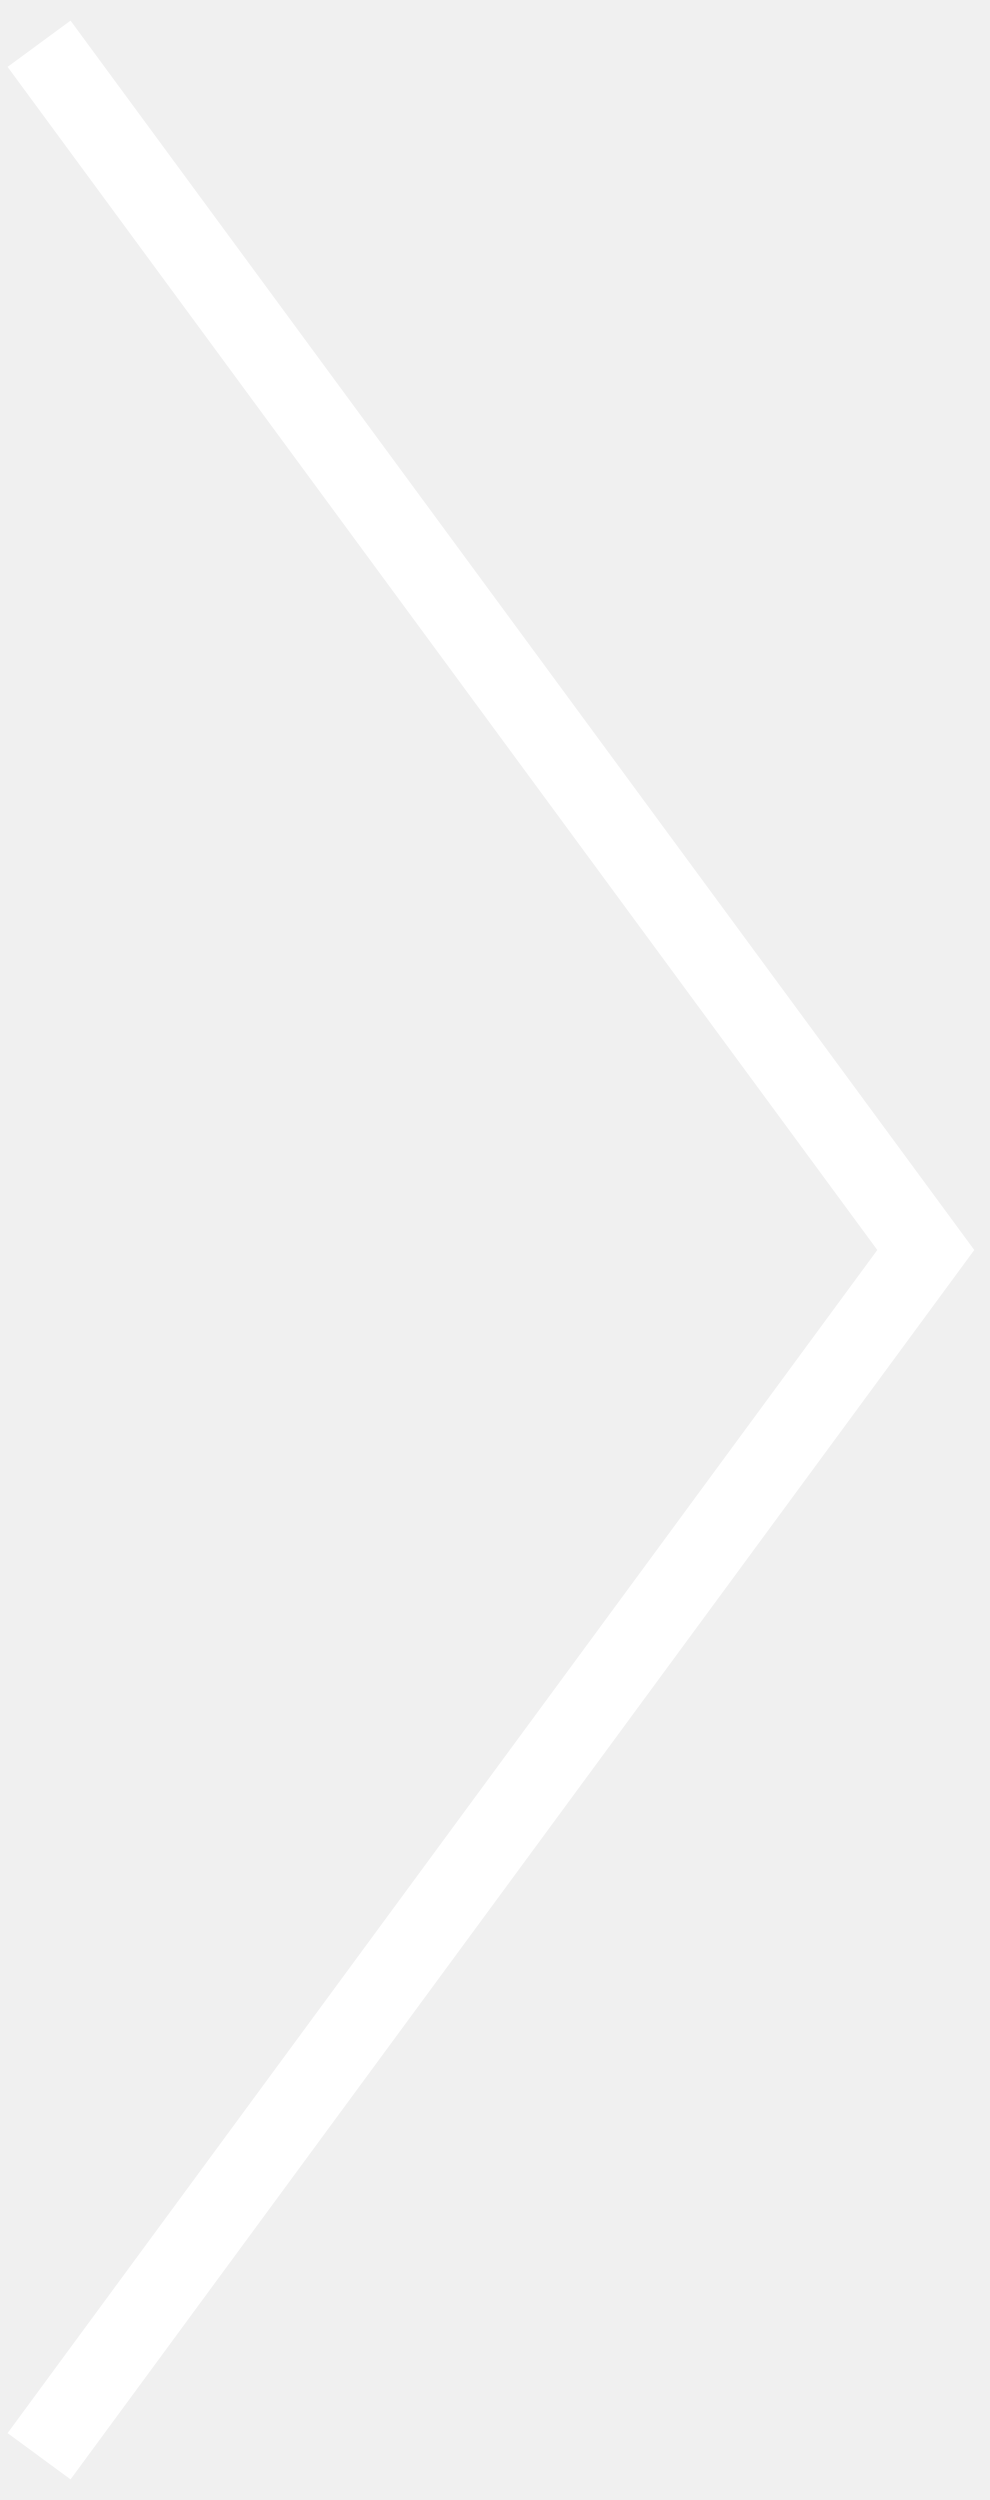
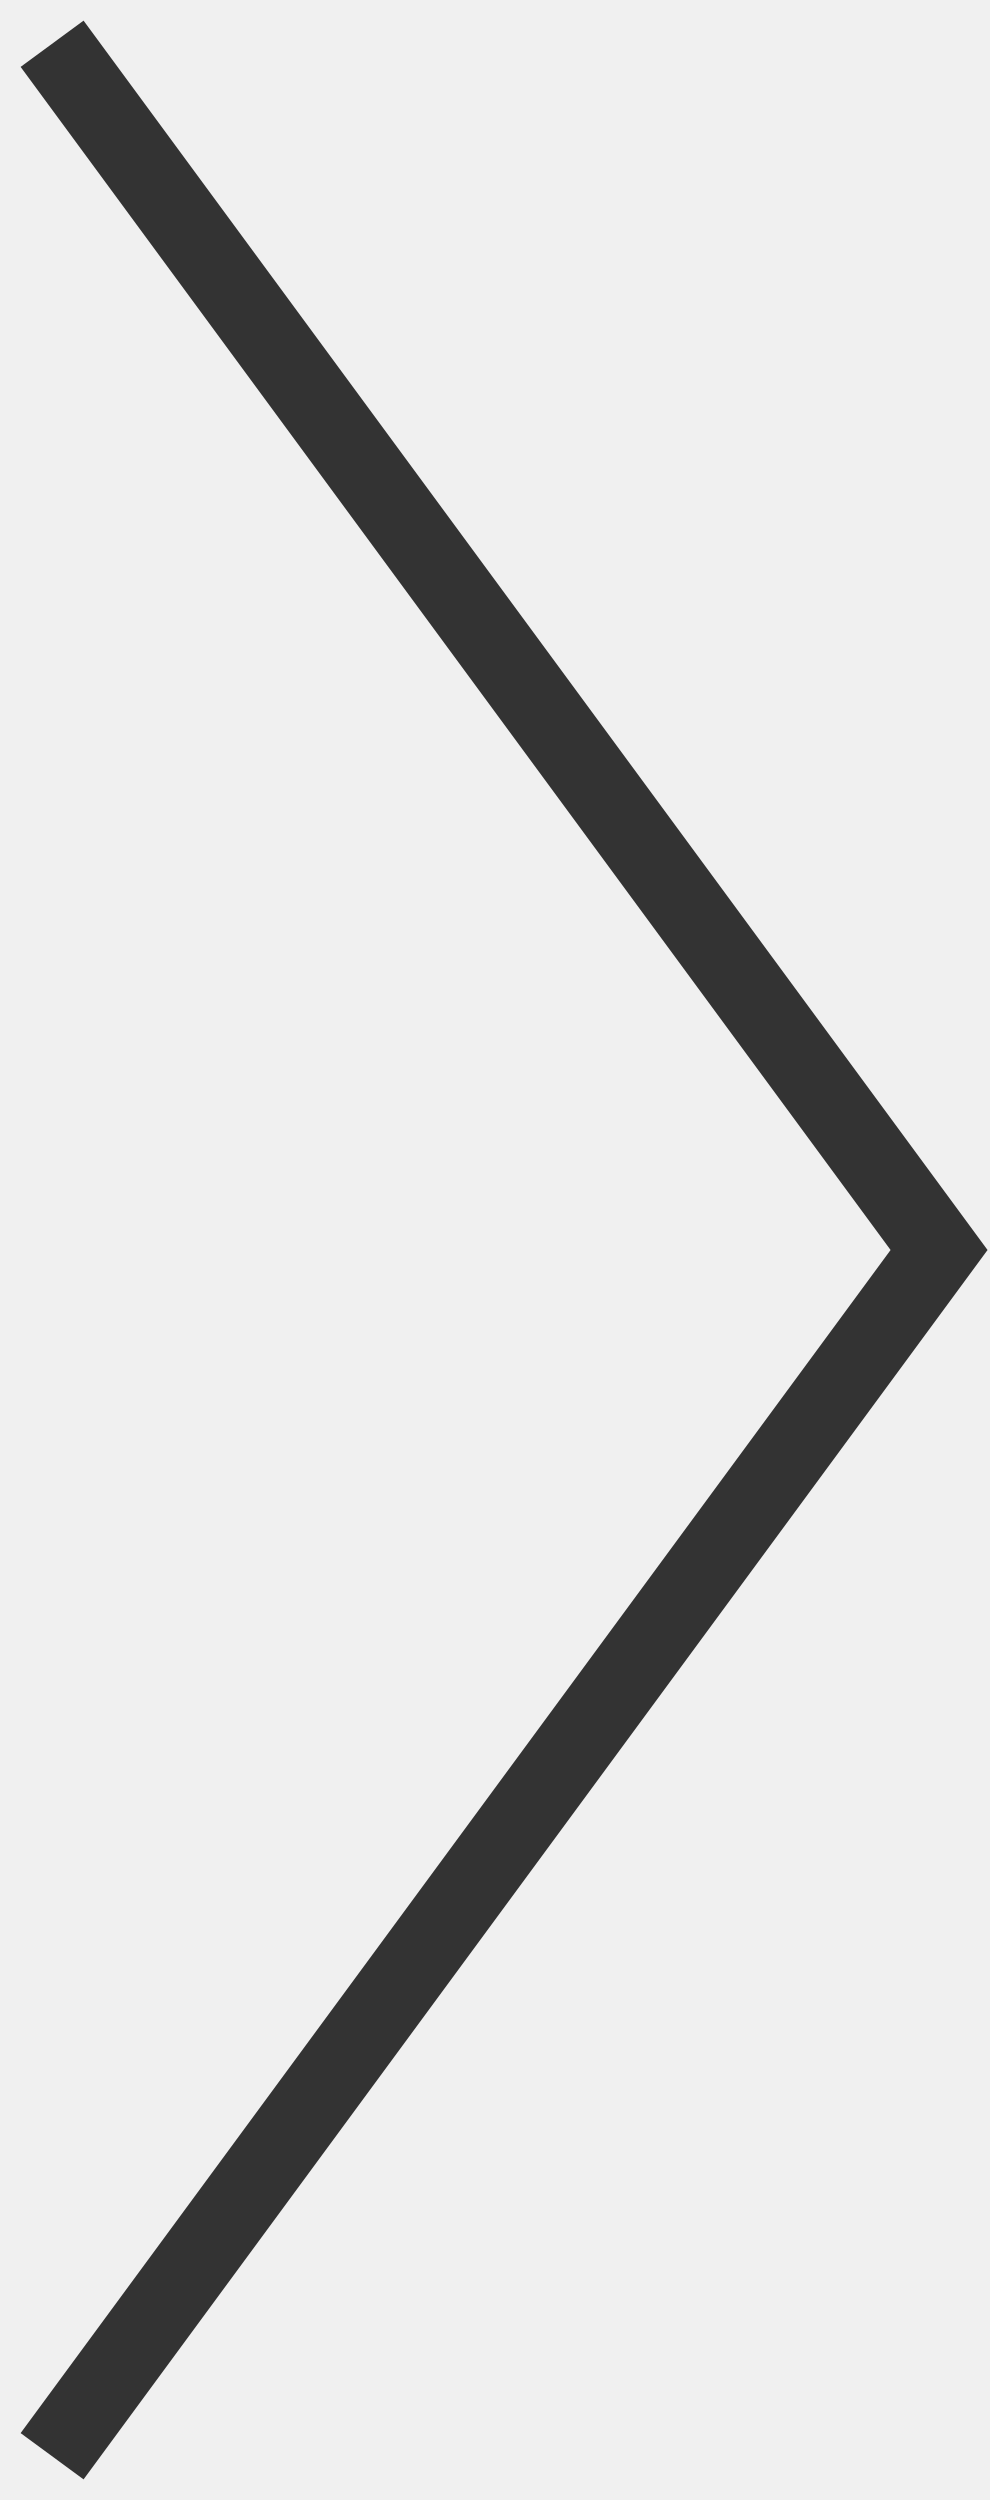
<svg xmlns="http://www.w3.org/2000/svg" height="96" width="38" viewBox="0 0 38 96">
-   <path stroke-linejoin="miter" stroke-linecap="butt" stroke-width="3" stroke="#ffffff" fill="none" fill-rule="evenodd" d="M 1.5 1.68 L 35.55 48 L 1.5 94.32" />
+   <path stroke-linejoin="miter" stroke-linecap="butt" stroke-width="3" stroke="#333333" fill="none" fill-rule="evenodd" d="M 2 1.68 L 36.06 48 L 2 94.32" />
</svg>
